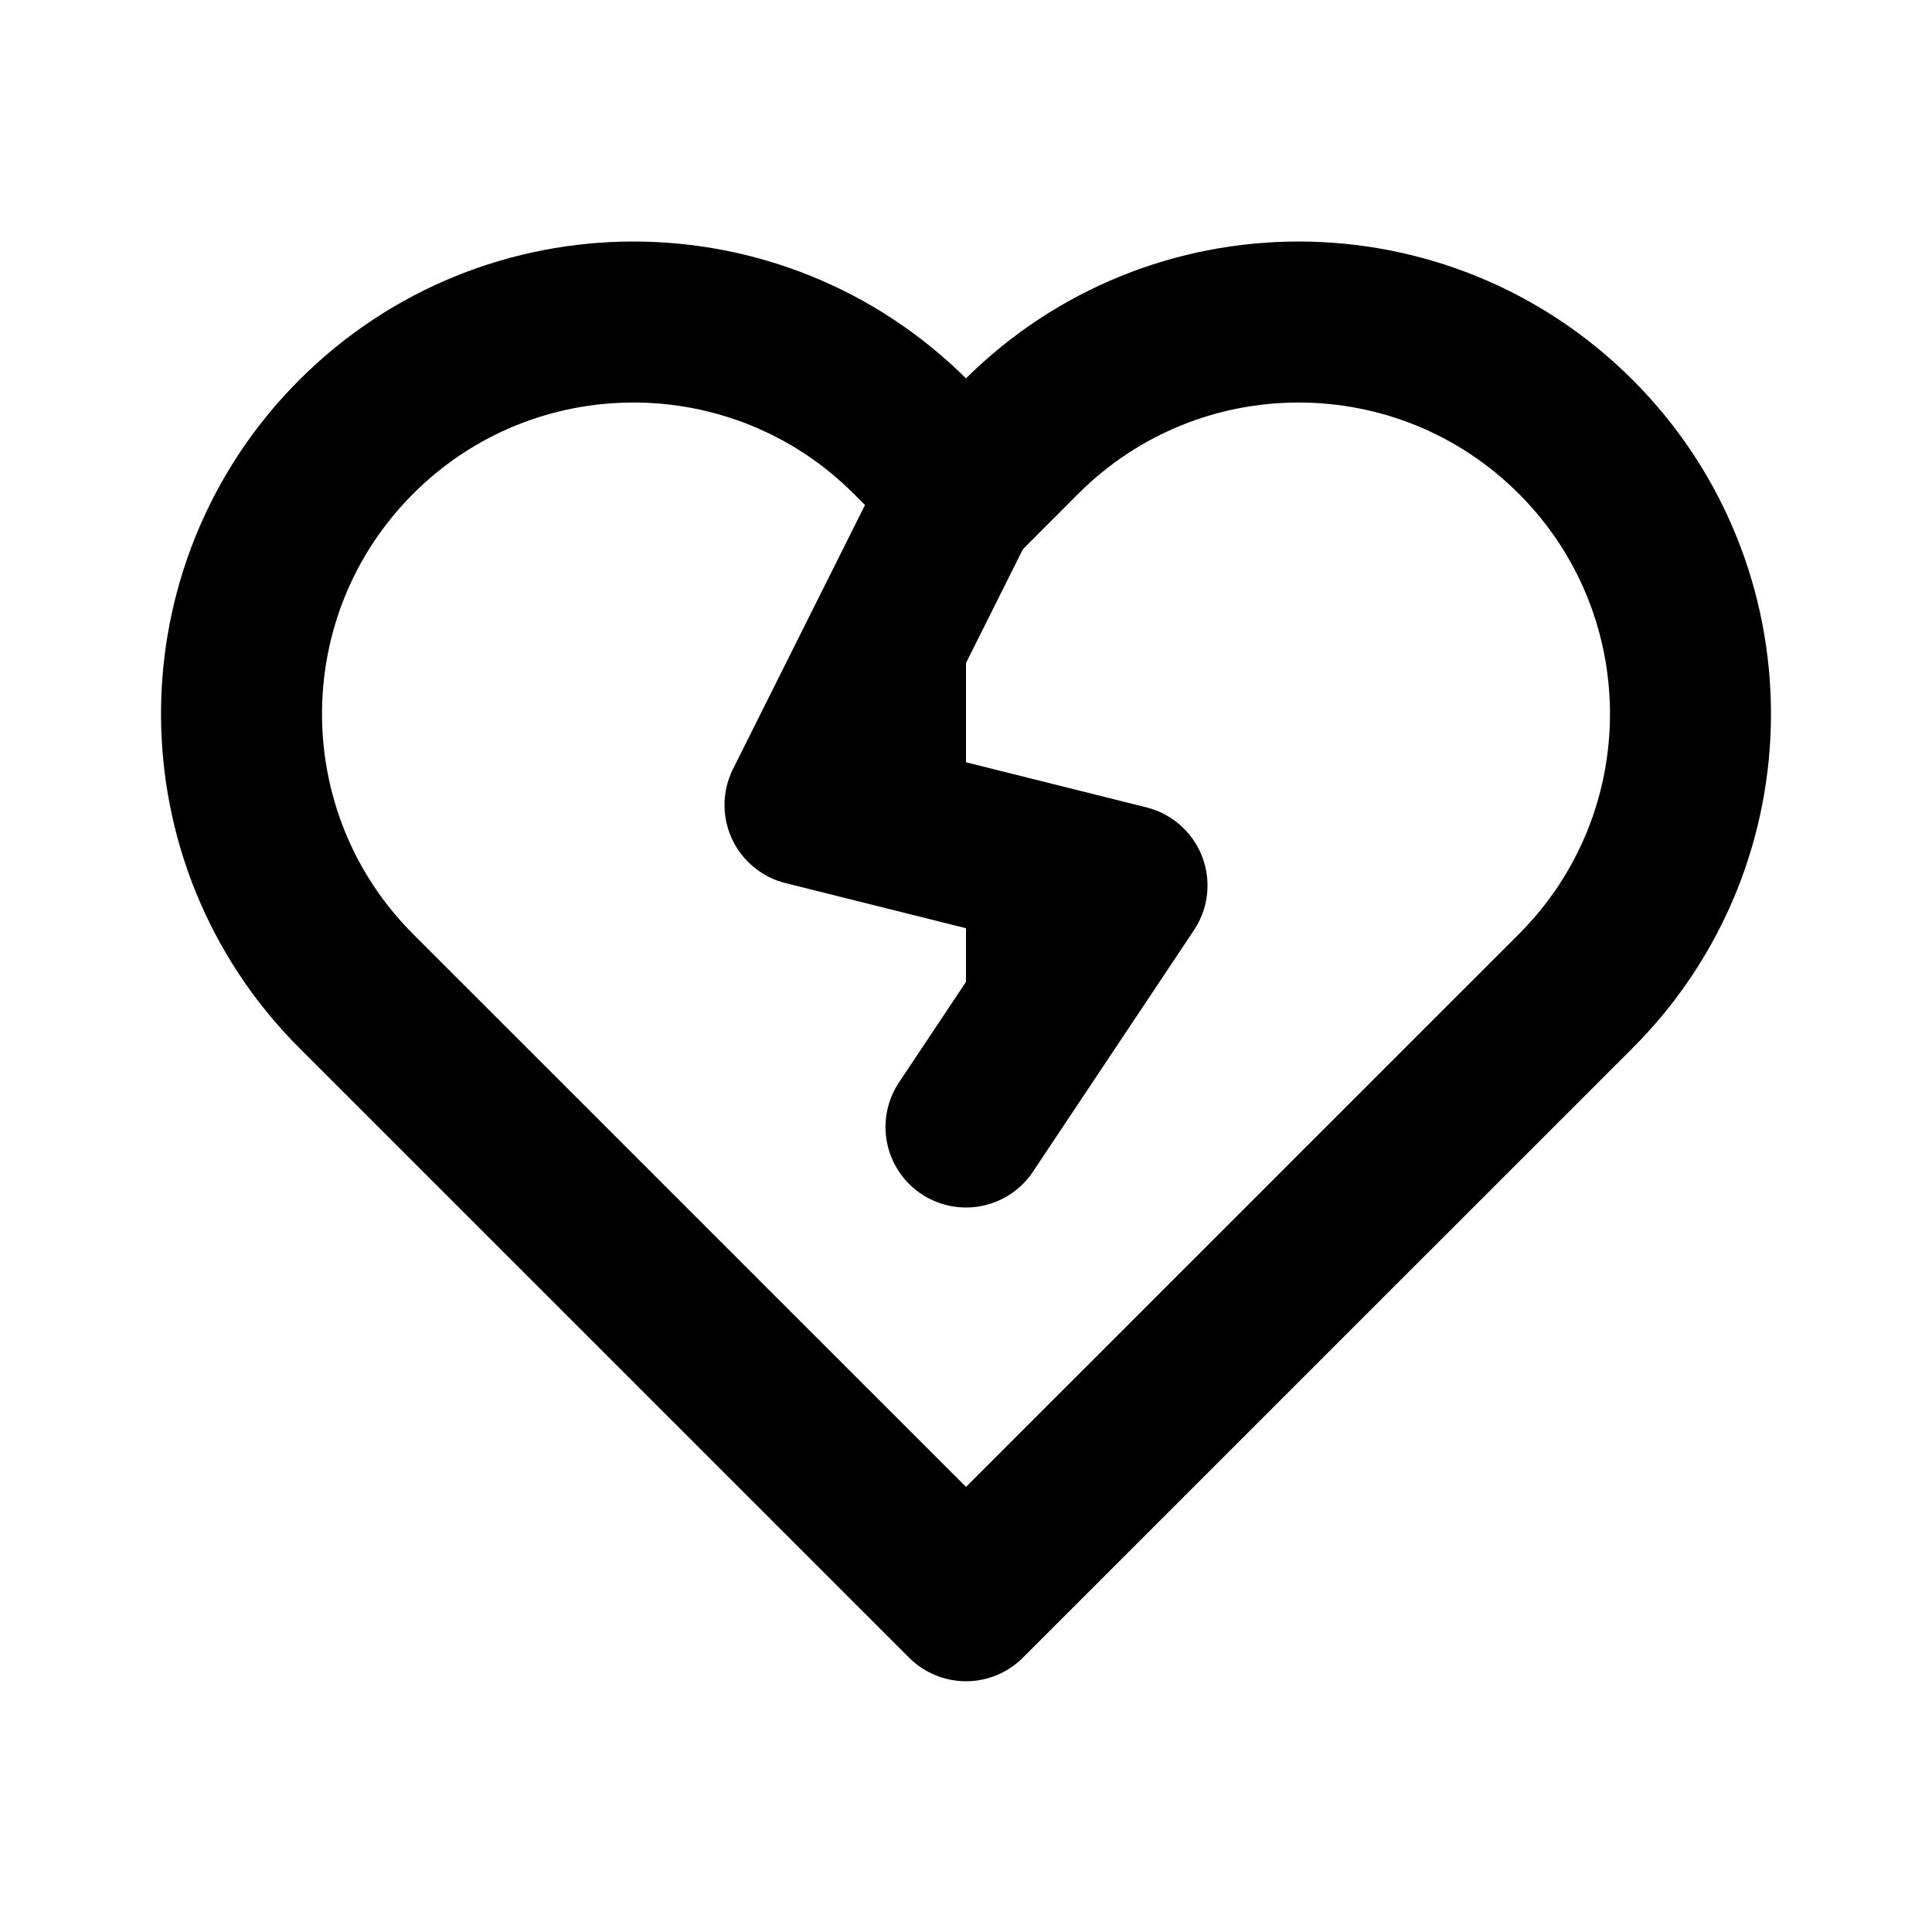
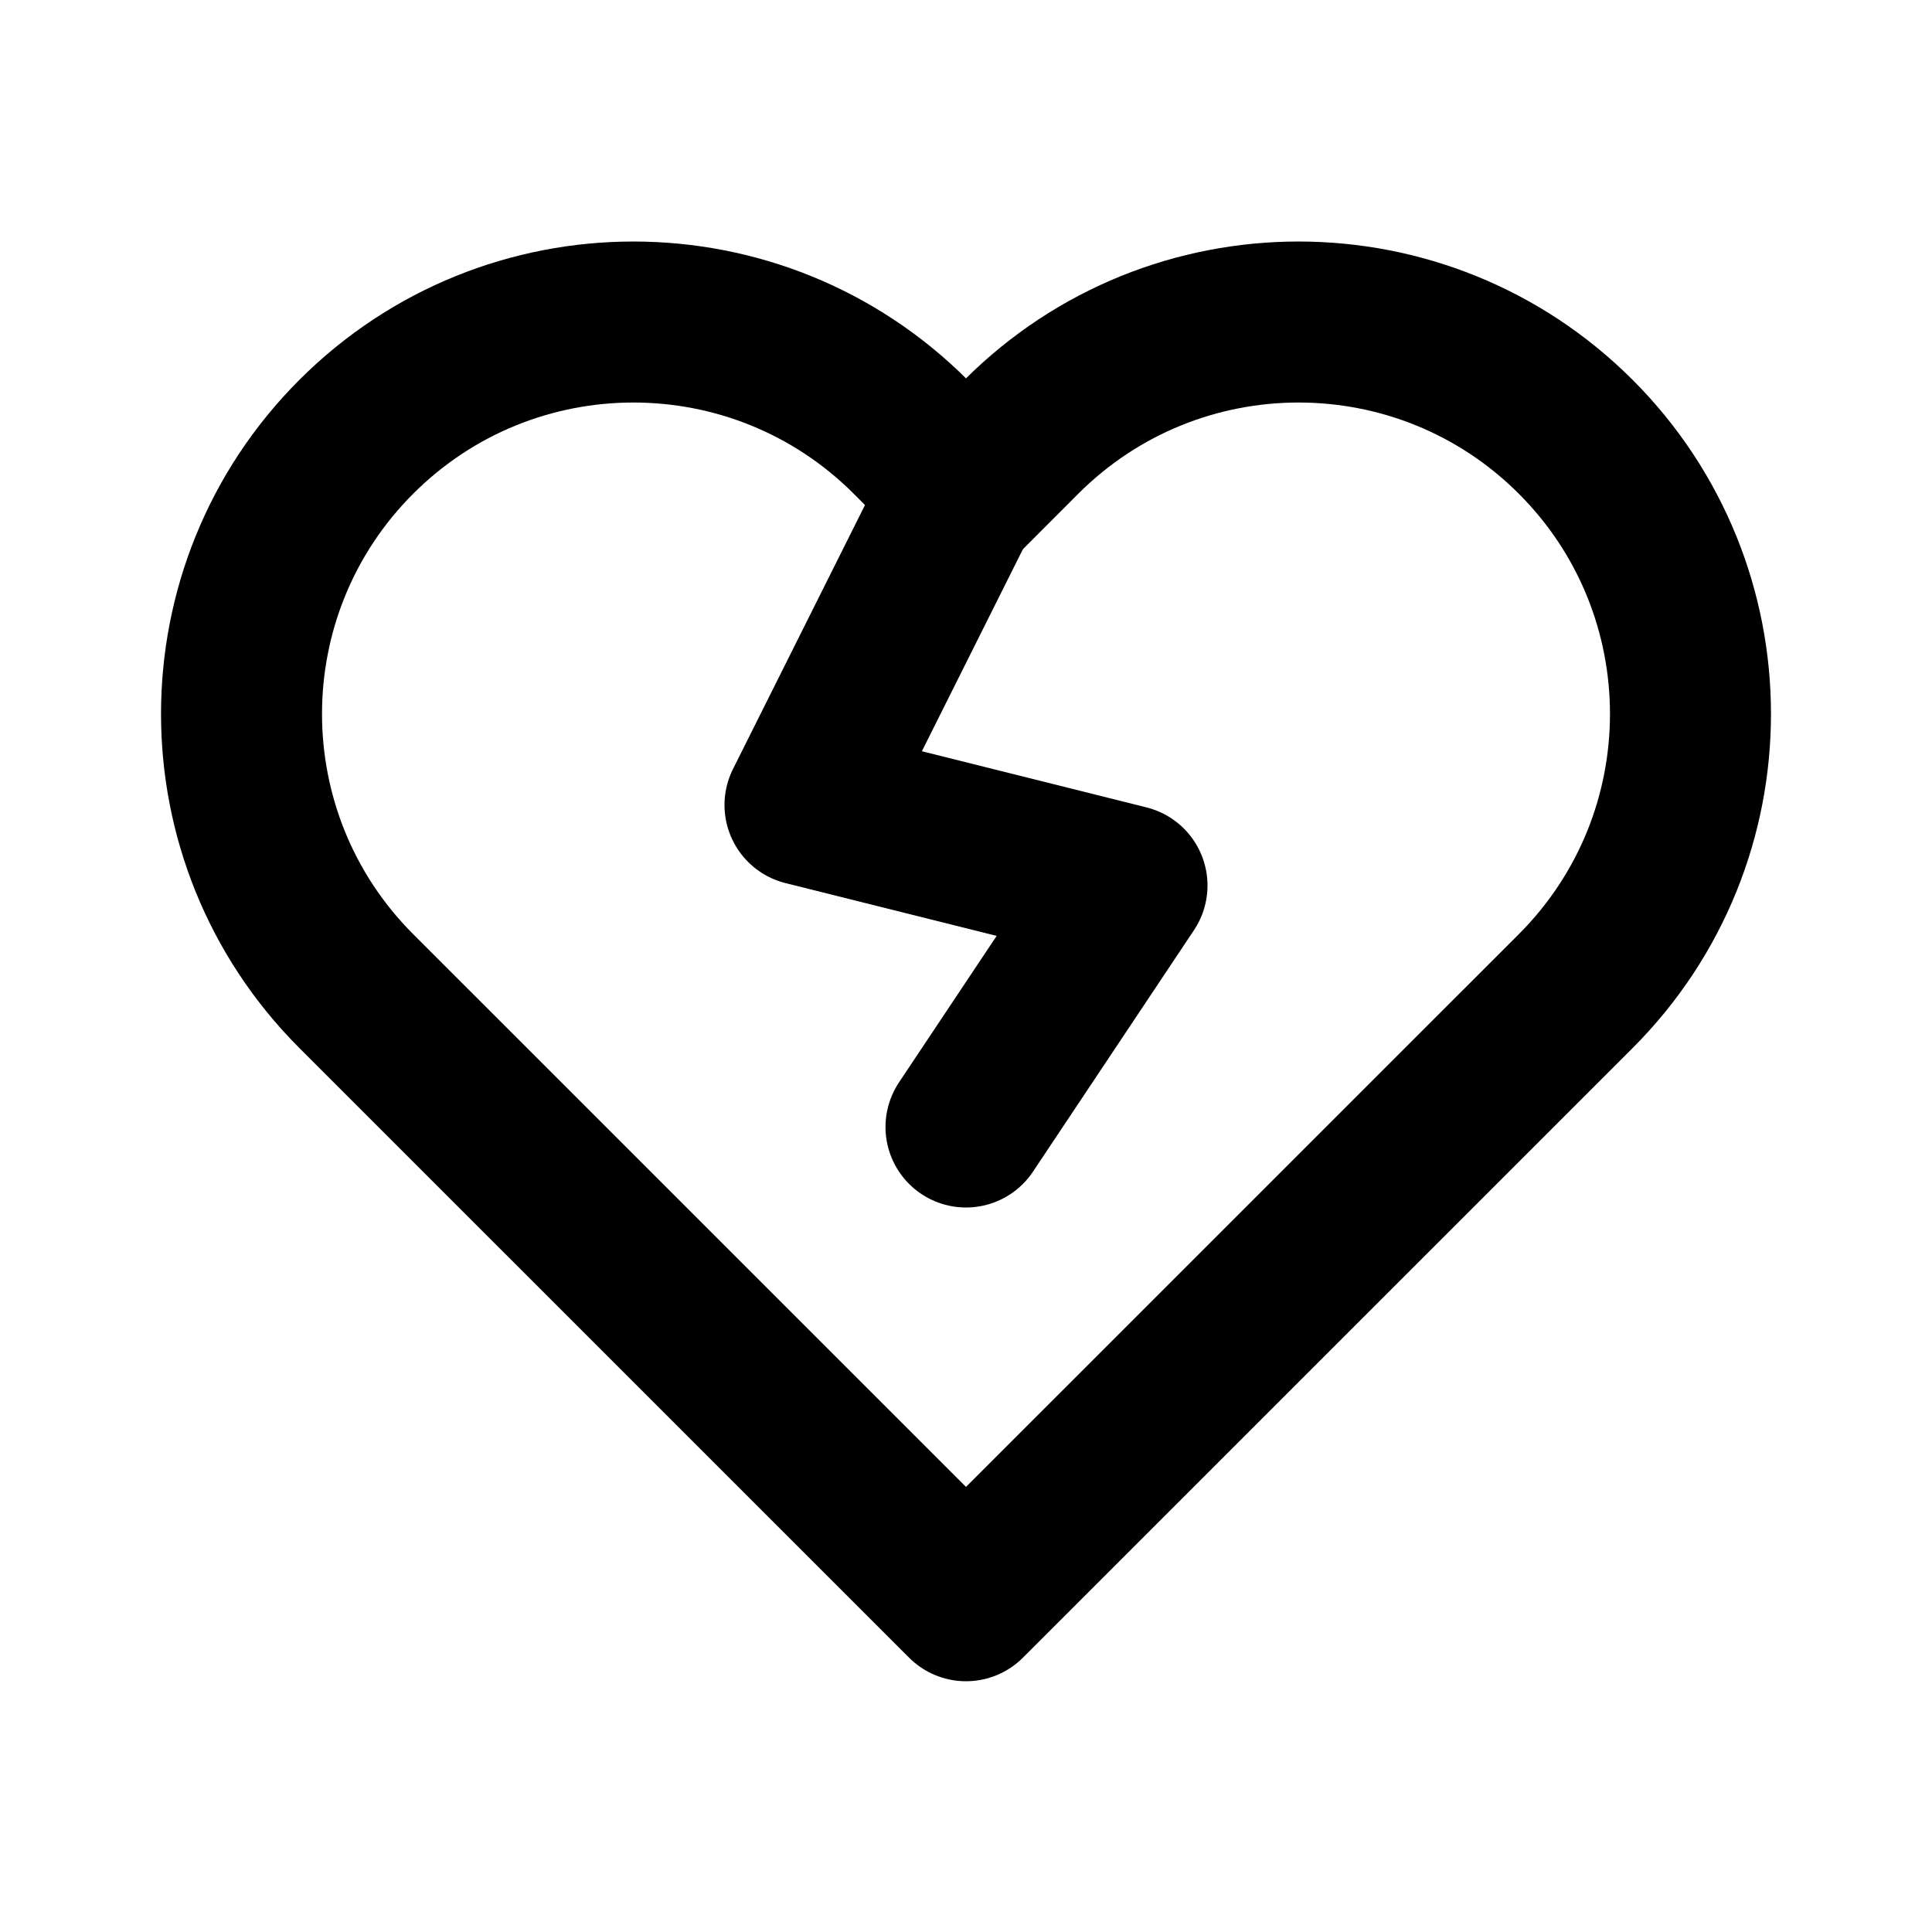
- <svg xmlns="http://www.w3.org/2000/svg" width="24" height="24" viewBox="0 0 24 24" fill="currentColor">
-   <path d="M4.426 12.312L12 19.885L19.574 12.312C21.475 10.41 21.475 7.327 19.574 5.426C17.673 3.525 14.59 3.525 12.688 5.426L12 6.115L11.312 5.426C9.41 3.525 6.327 3.525 4.426 5.426C2.525 7.327 2.525 10.41 4.426 12.312Z" stroke="currentColor" stroke-width="2" stroke-linejoin="round" fill="none" />
-   <path d="M12 6L10 10L14 11L12 14" stroke="currentColor" stroke-width="2" stroke-linecap="round" stroke-linejoin="round" />
+ <svg xmlns="http://www.w3.org/2000/svg" width="24" height="24" viewBox="0 0 24 24" fill="none">
+   <path d="M4.426 12.312L12 19.885L19.574 12.312C21.475 10.41 21.475 7.327 19.574 5.426C17.673 3.525 14.59 3.525 12.688 5.426L12 6.115L11.312 5.426C9.41 3.525 6.327 3.525 4.426 5.426C2.525 7.327 2.525 10.41 4.426 12.312Z" stroke="black" stroke-width="2" stroke-linejoin="round" />
+   <path d="M12 6L10 10L14 11L12 14" stroke="black" stroke-width="2" stroke-linecap="round" stroke-linejoin="round" />
</svg>
